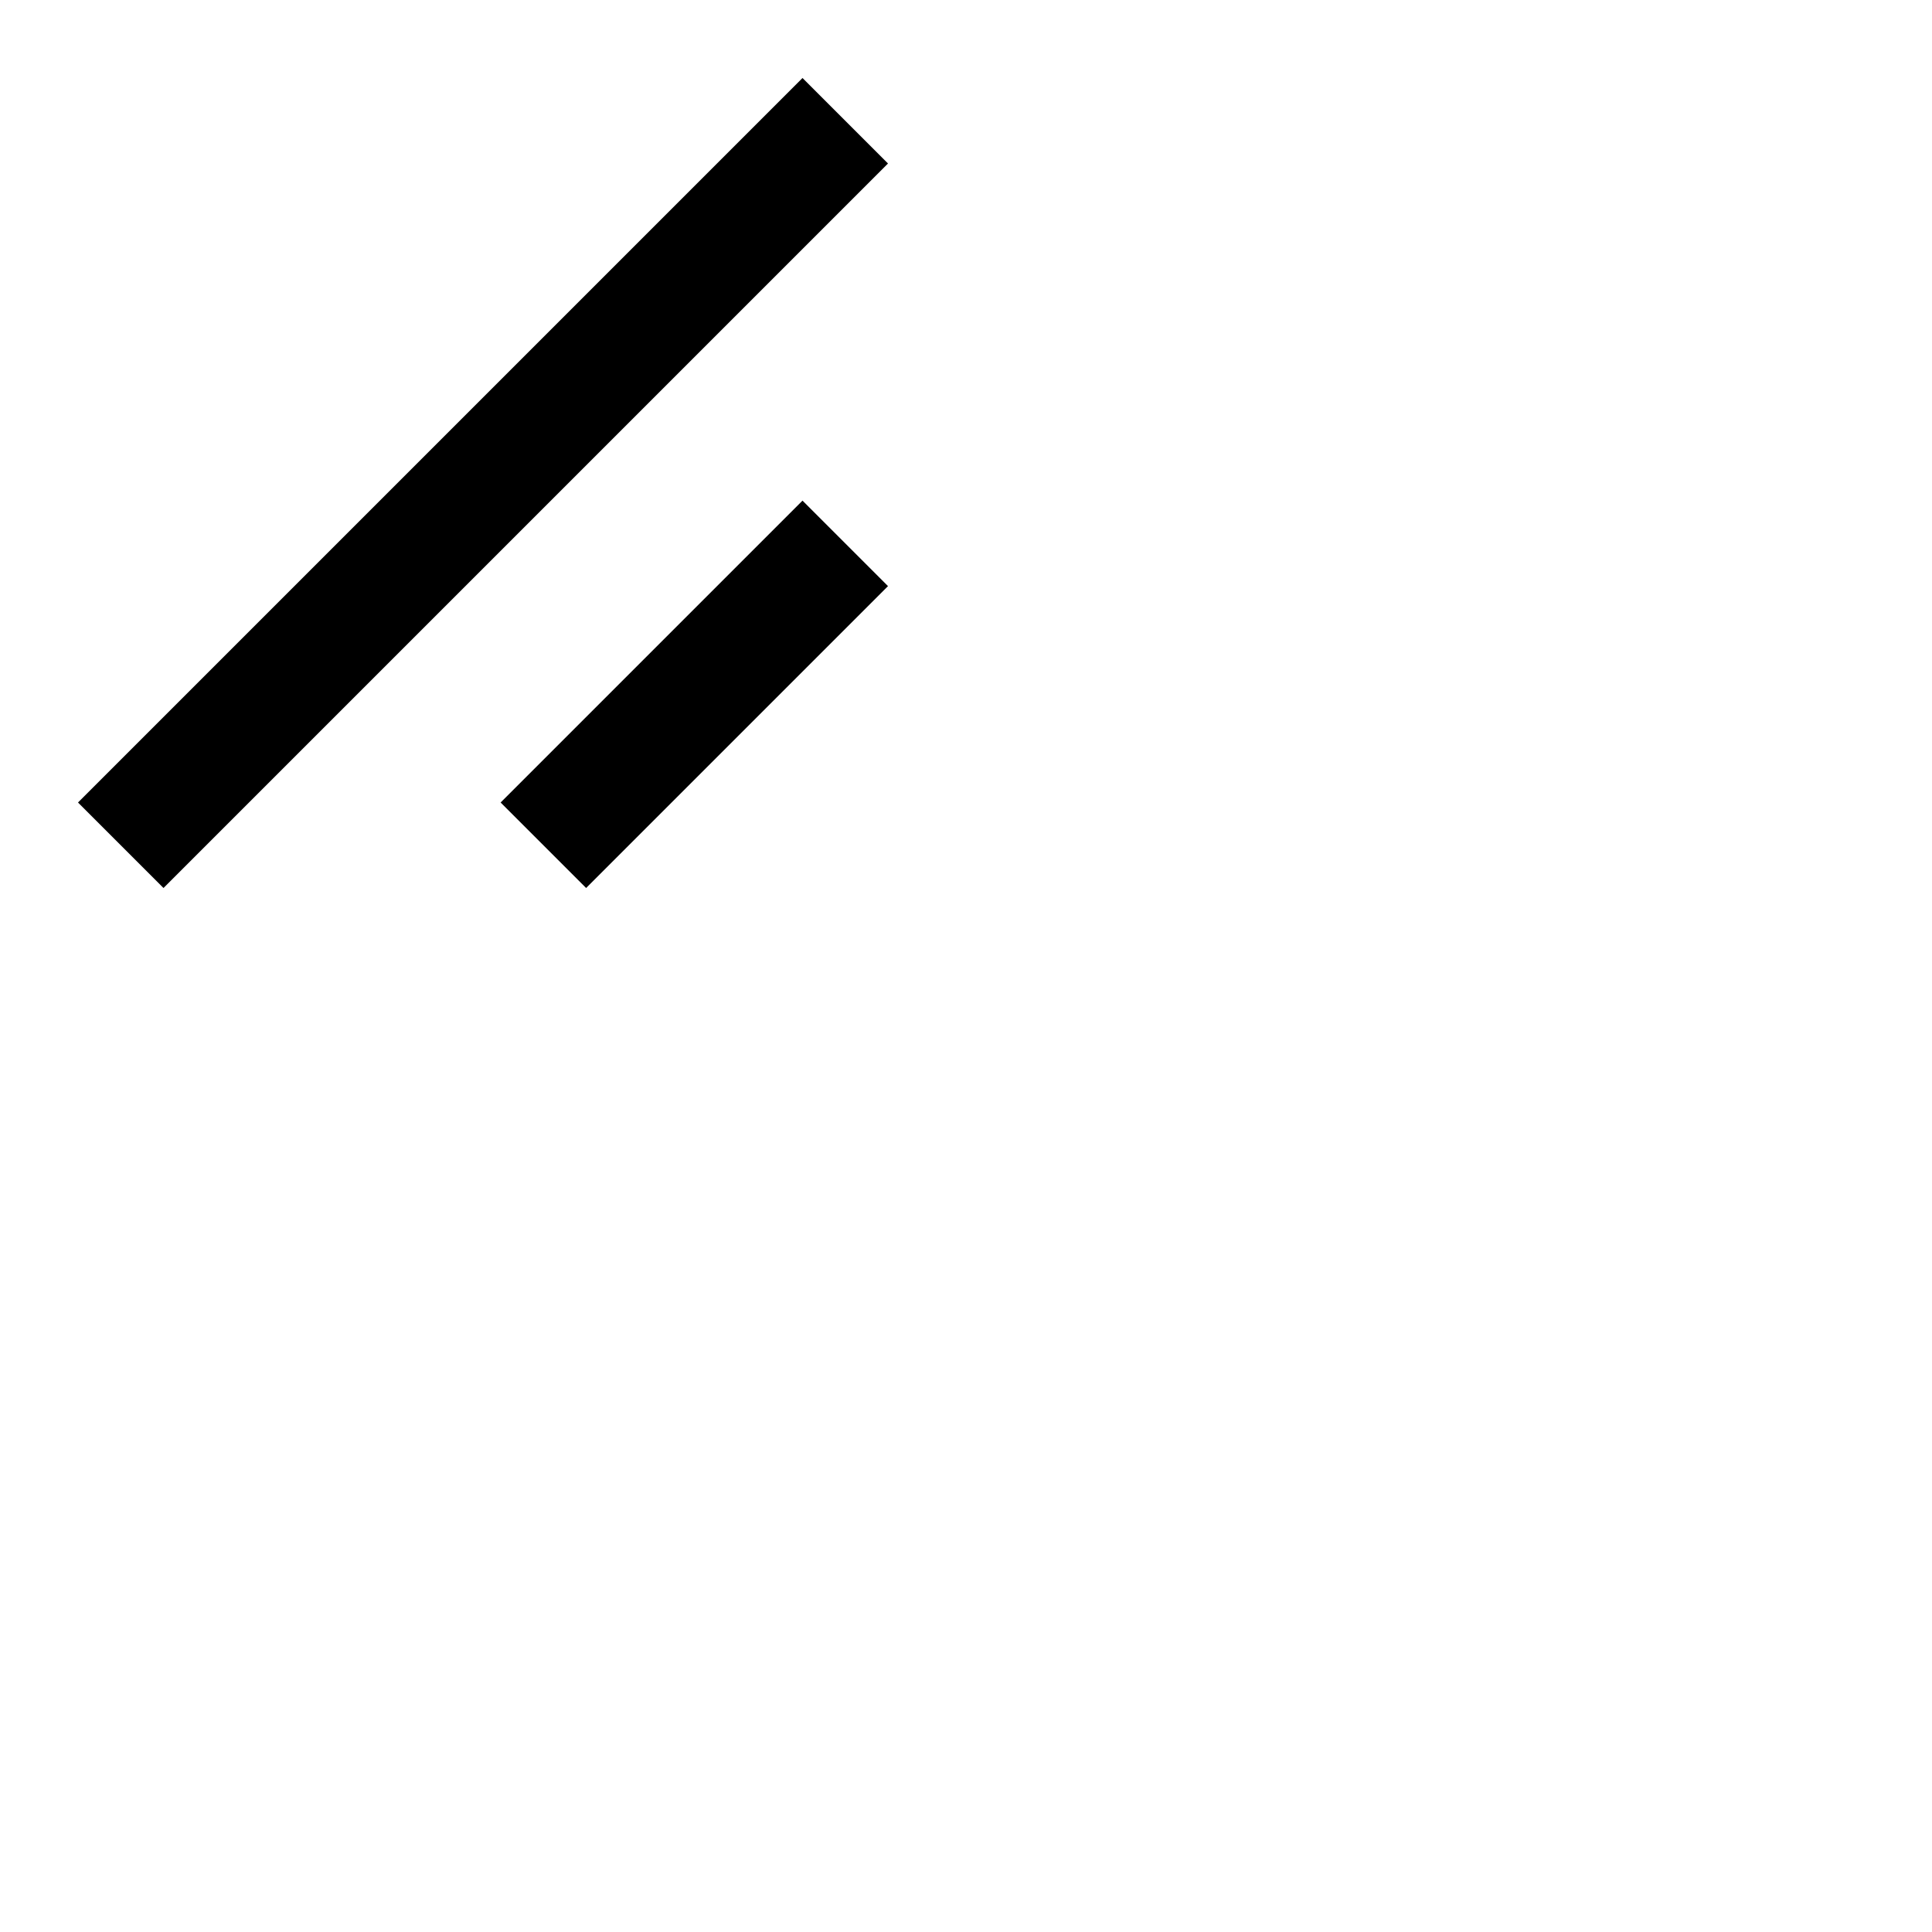
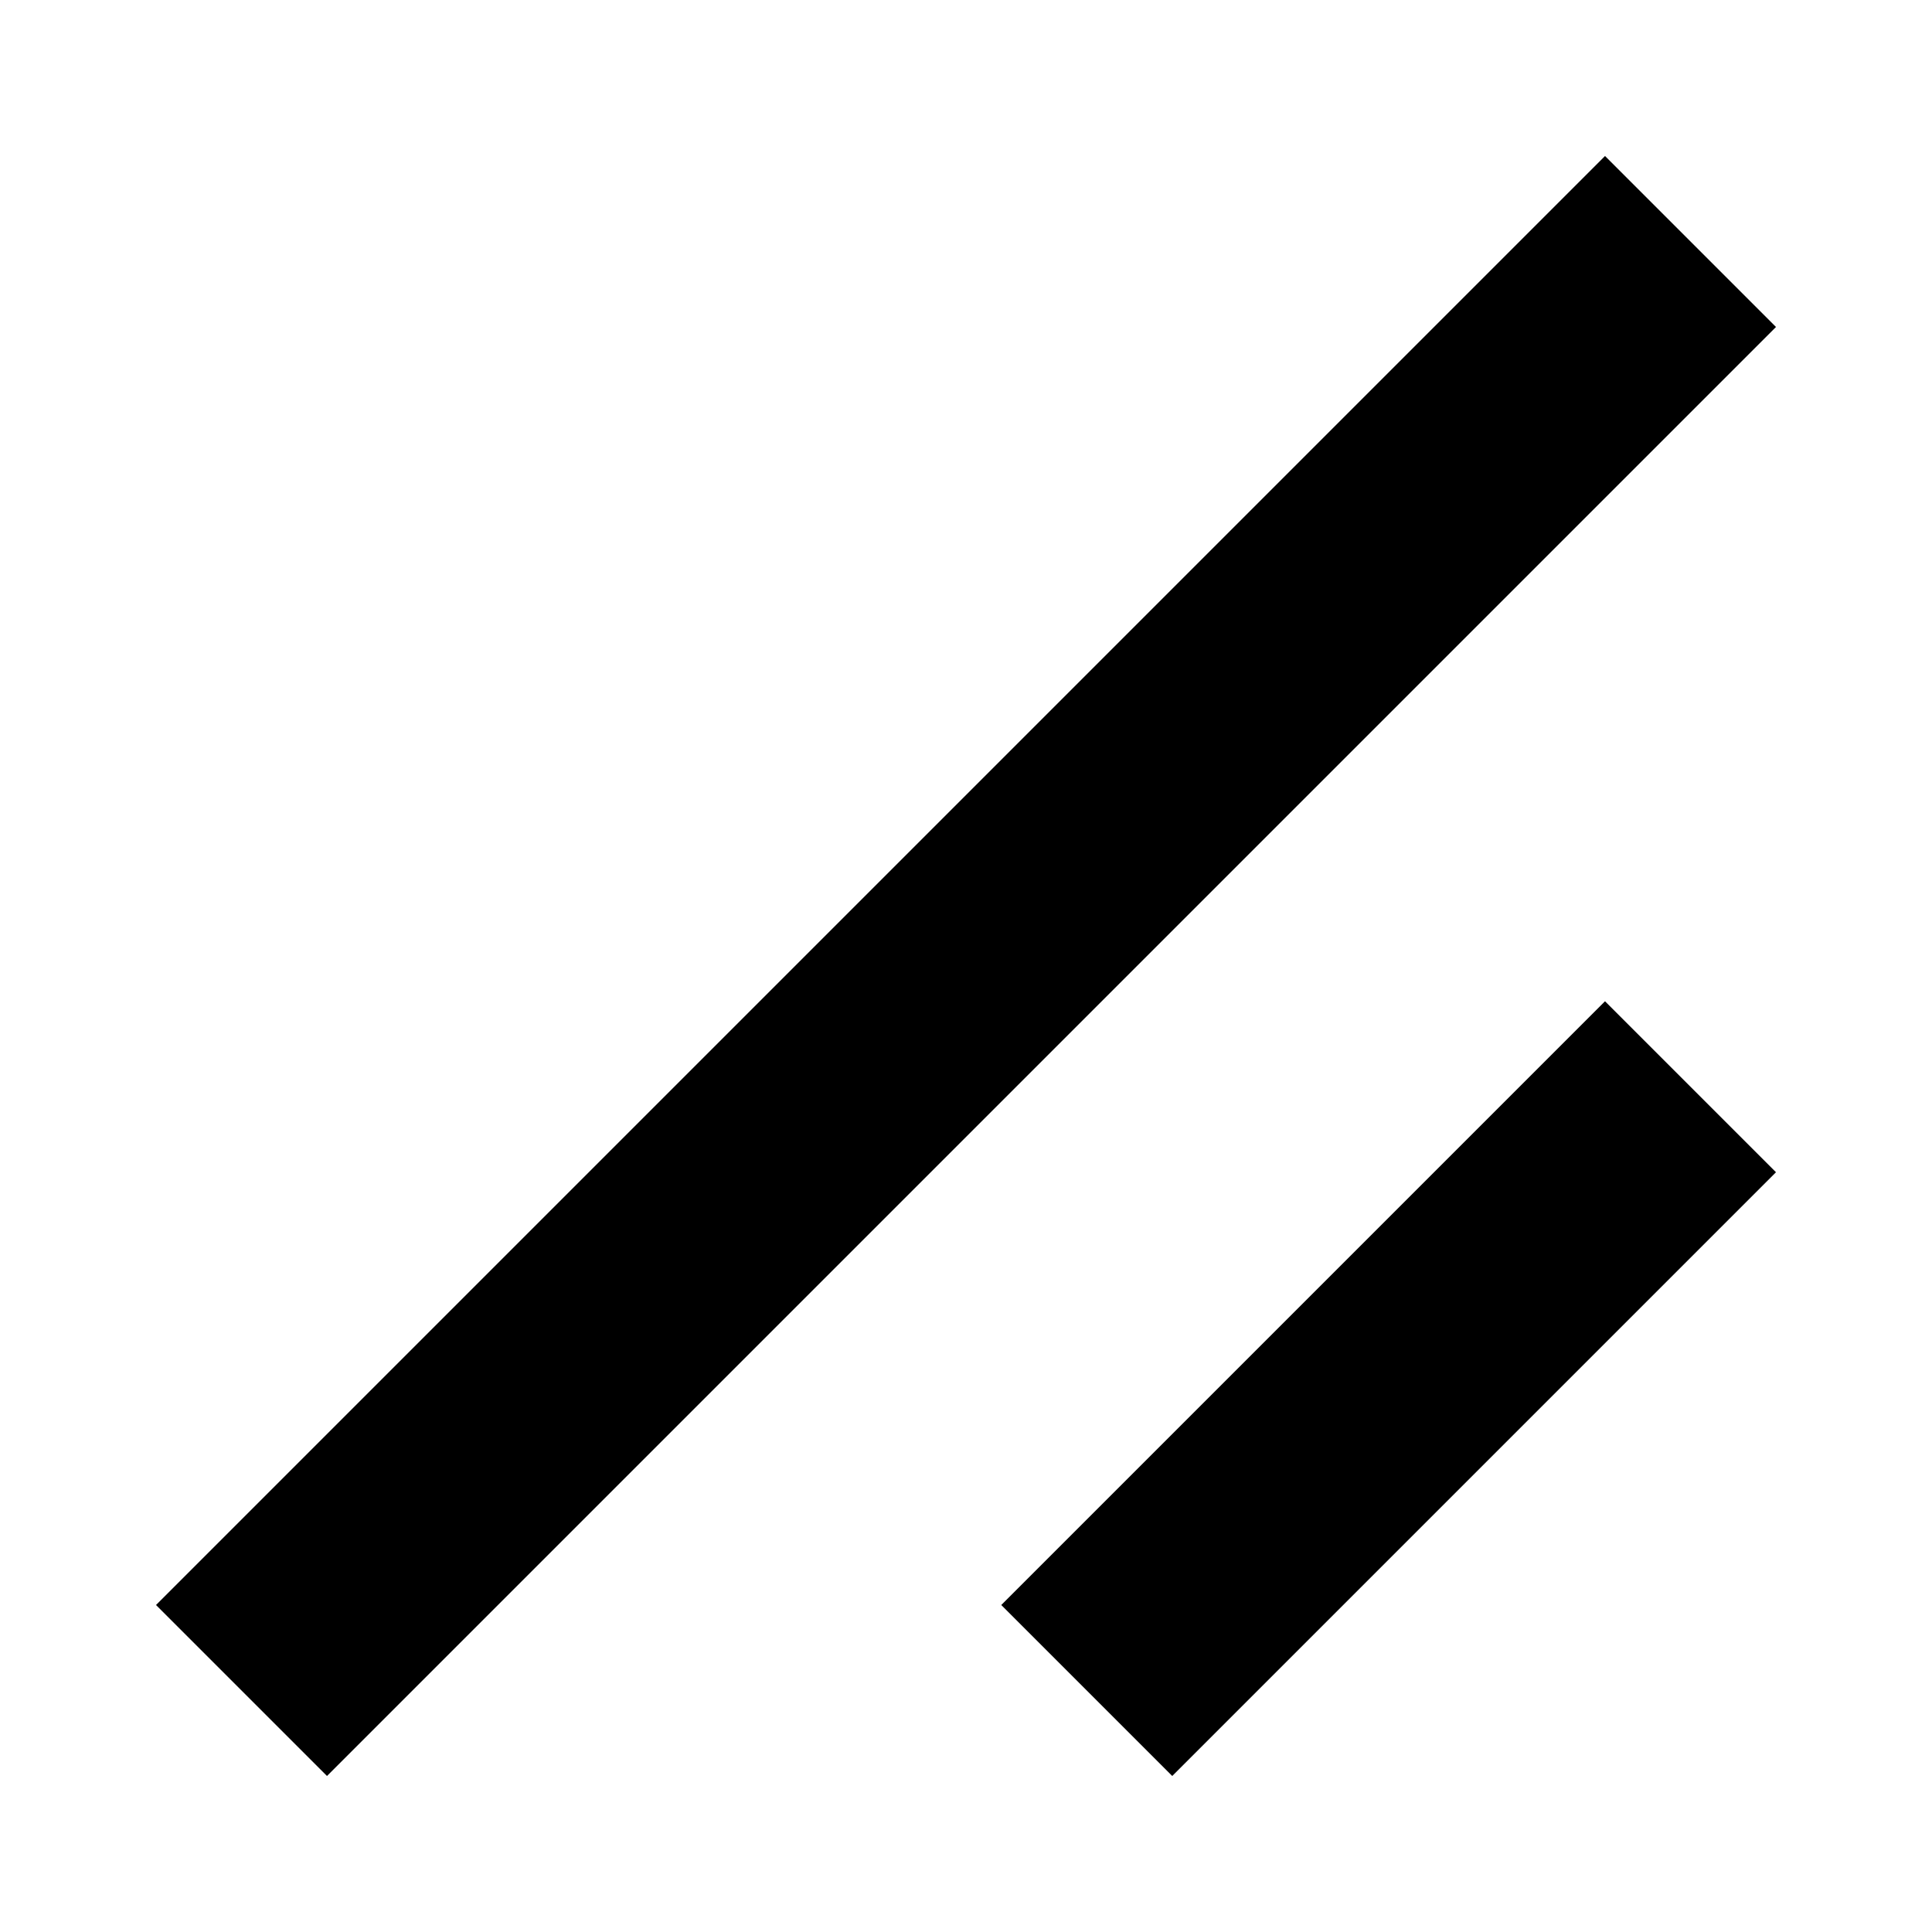
- <svg xmlns="http://www.w3.org/2000/svg" width="16" height="16" viewBox="0 0 16 16" fill="none">
+ <svg xmlns="http://www.w3.org/2000/svg" width="8" height="8" viewBox="0 0 8 8" fill="none">
  <path fill-rule="evenodd" clip-rule="evenodd" d="M7.354 1.354L1.354 7.354L0.646 6.646L6.646 0.646L7.354 1.354Z" fill="currentColor" />
  <path fill-rule="evenodd" clip-rule="evenodd" d="M7.354 4.854L4.854 7.354L4.146 6.646L6.646 4.146L7.354 4.854Z" fill="currentColor" />
</svg>
